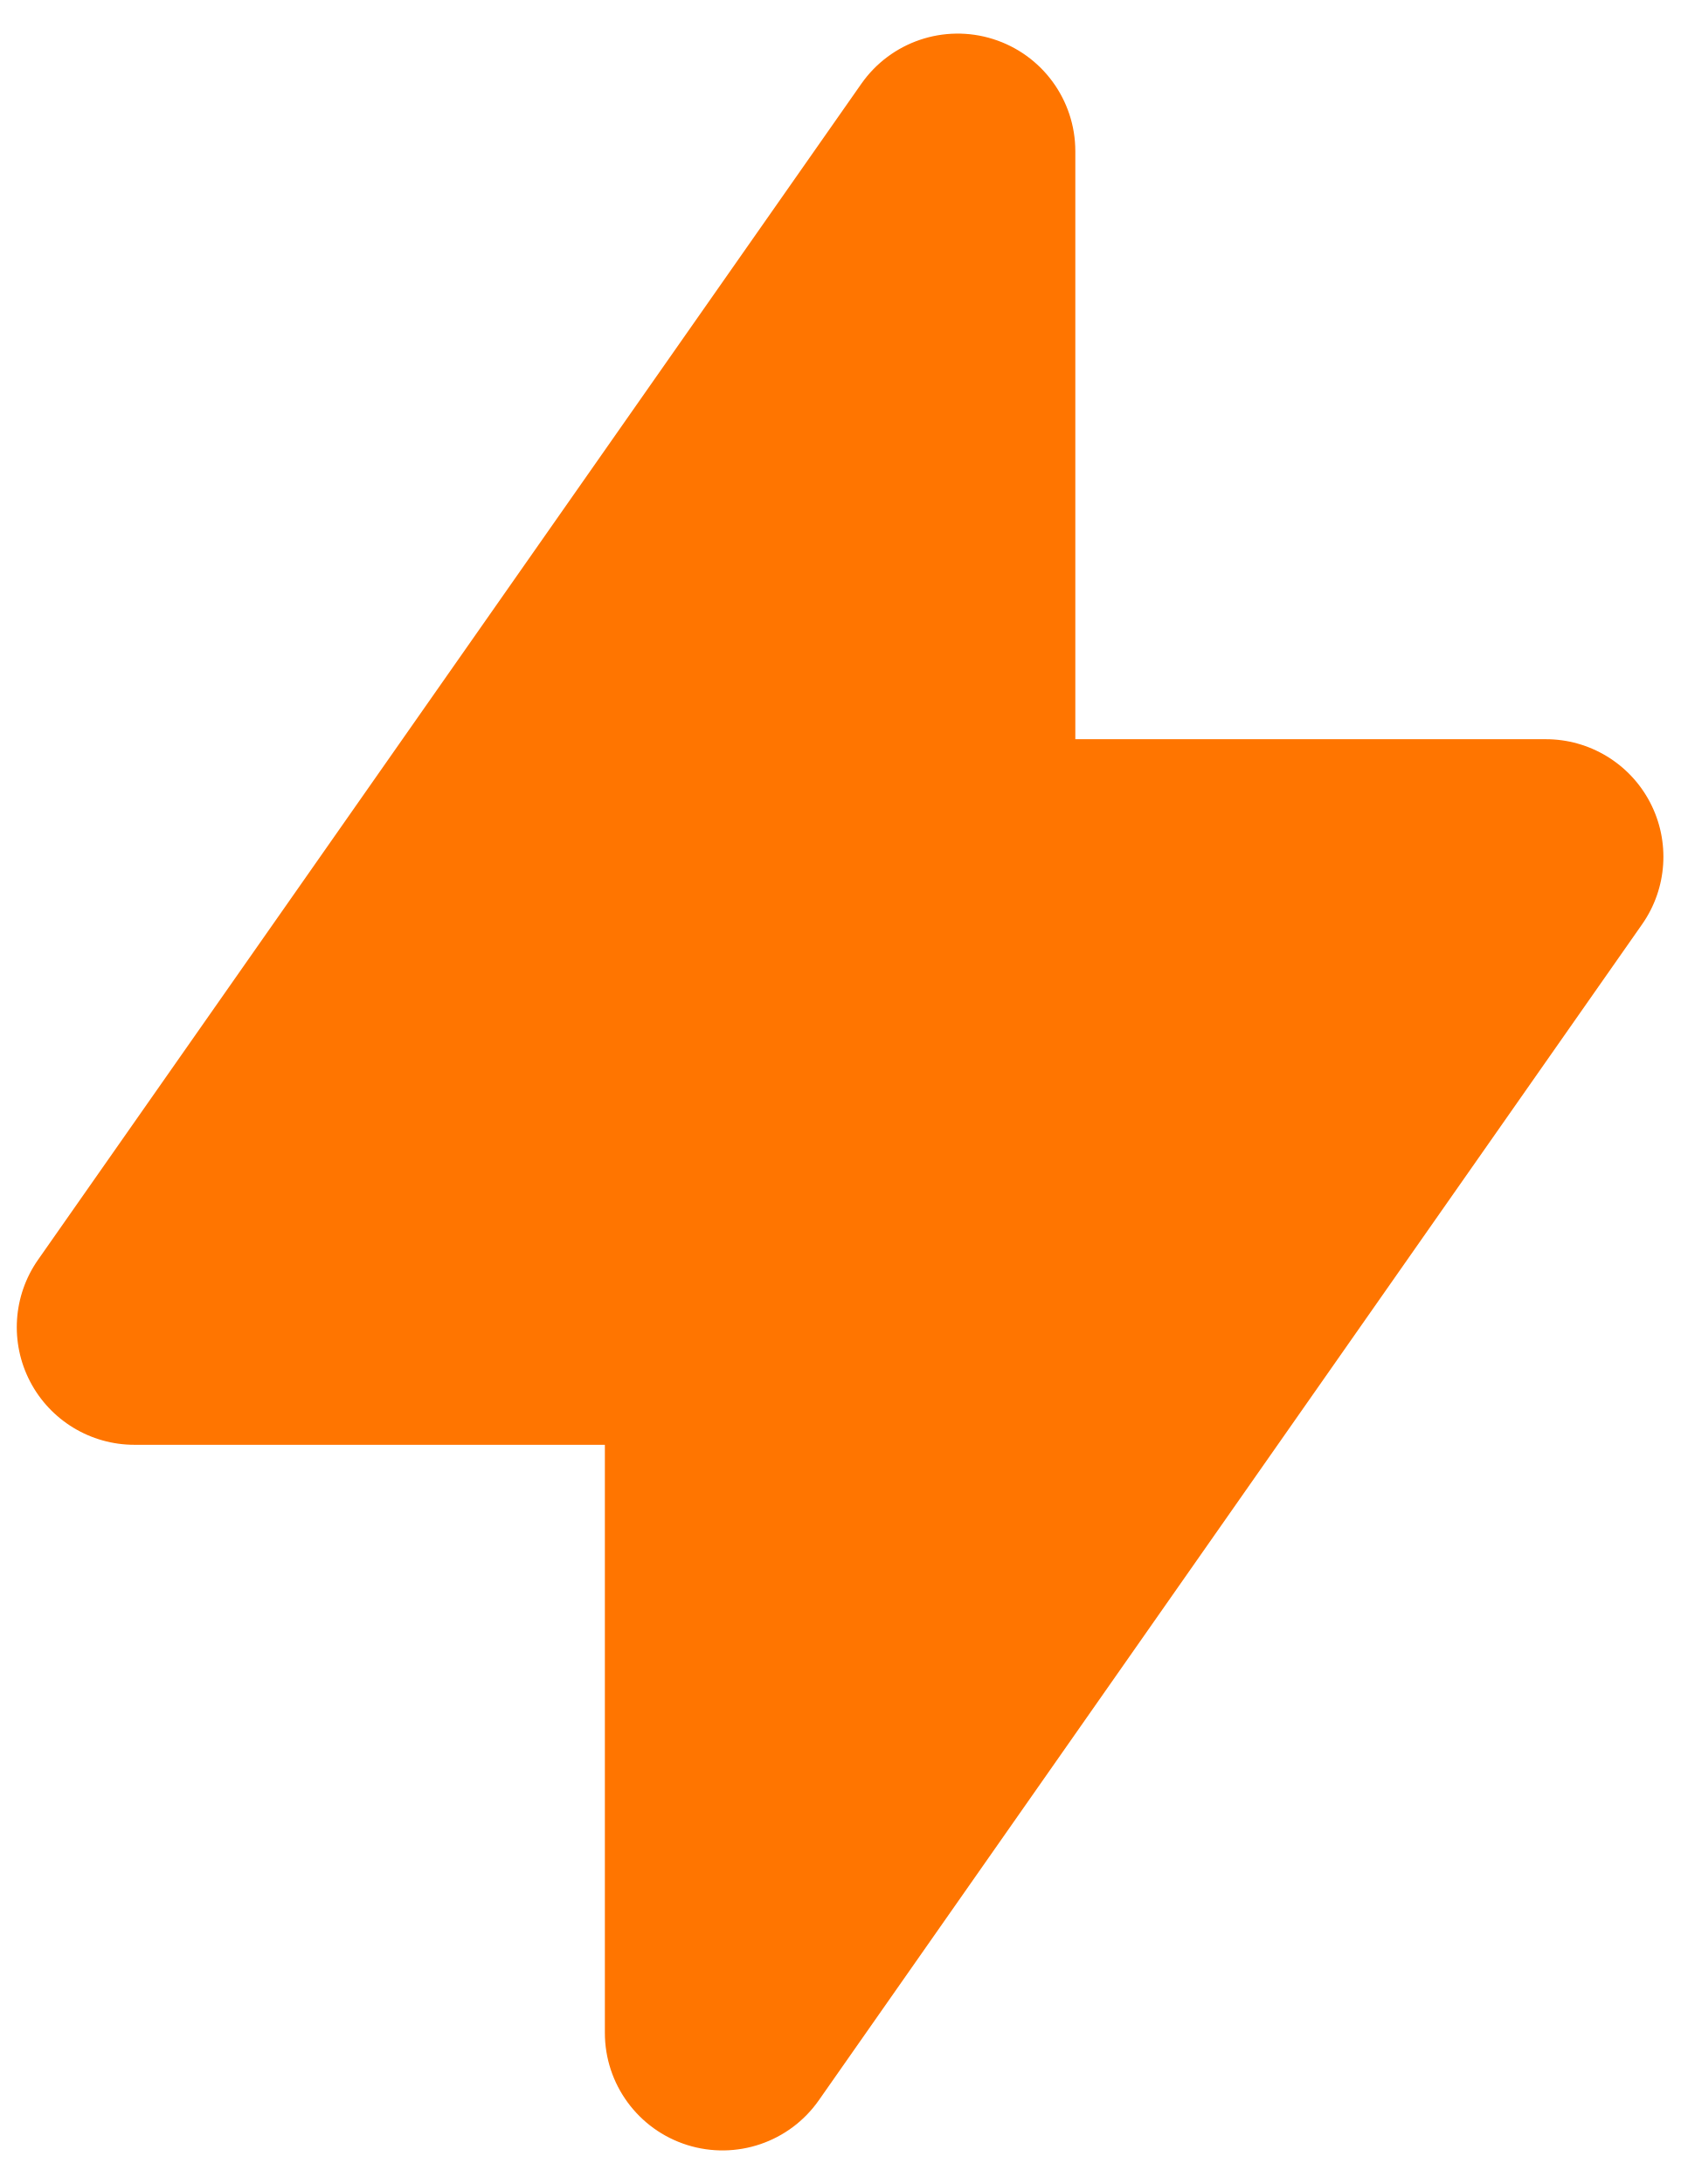
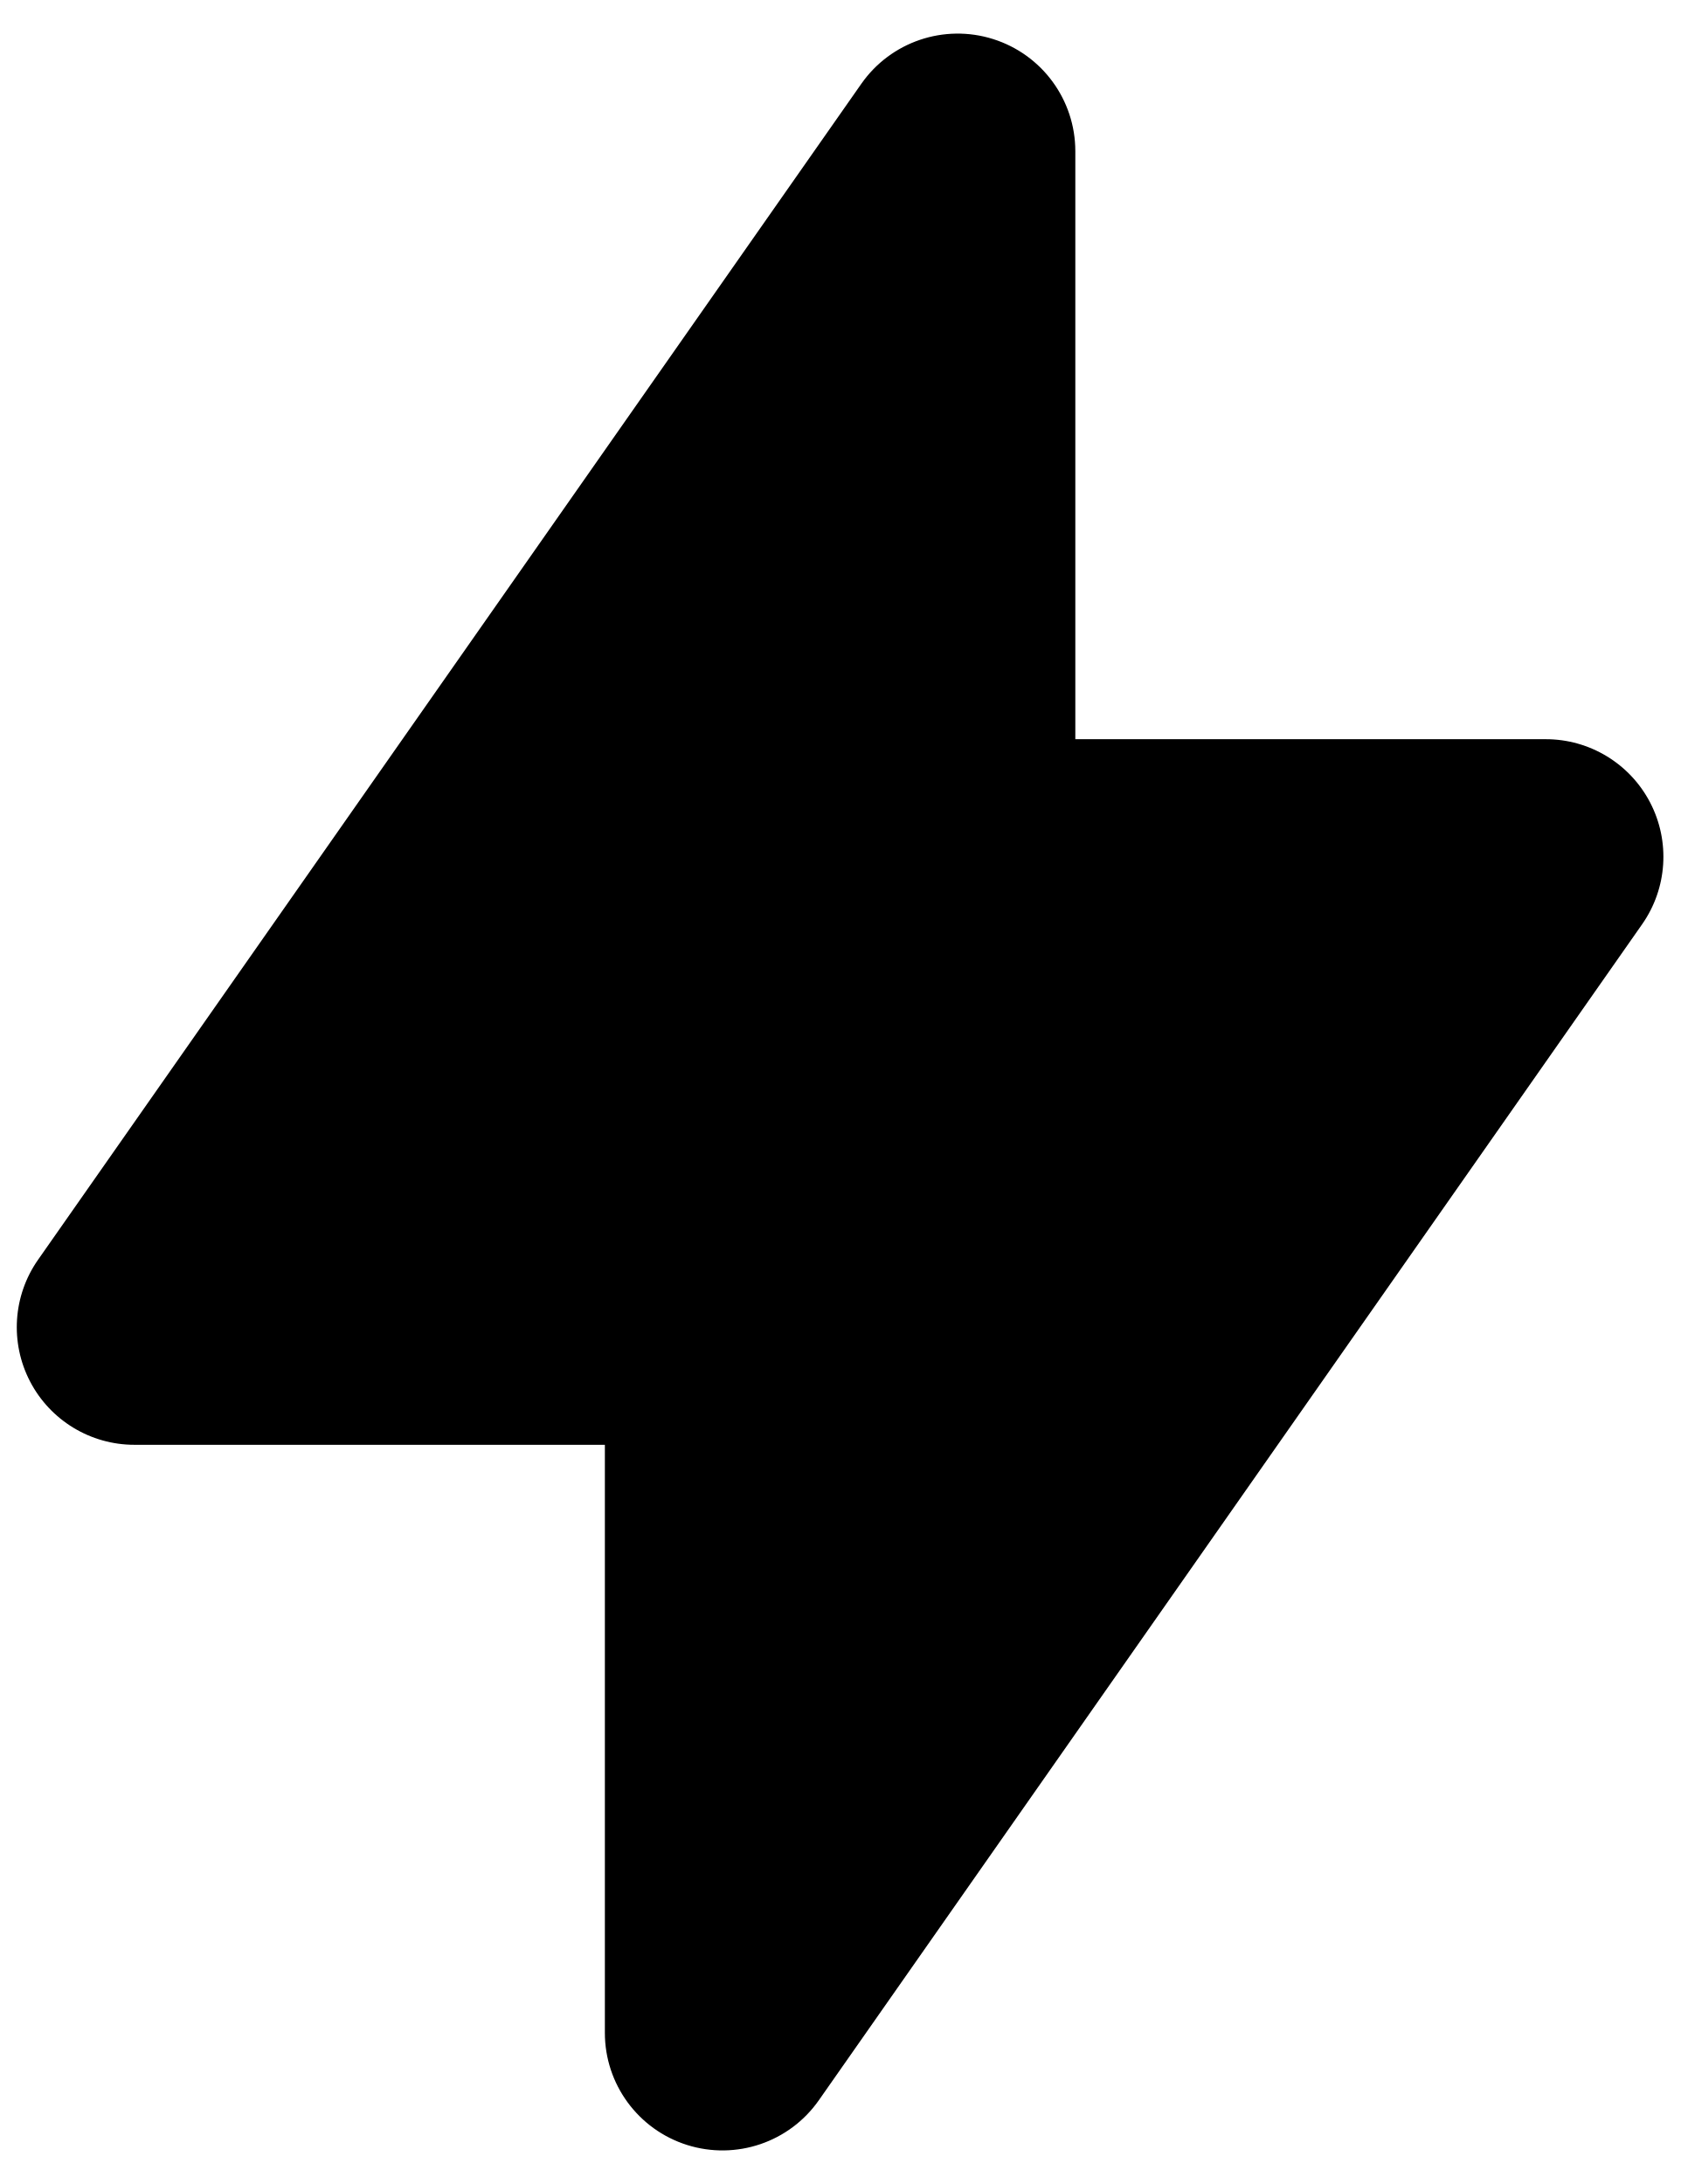
<svg xmlns="http://www.w3.org/2000/svg" width="40" height="52" fill="none">
-   <path fill="#FF7500" fill-rule="evenodd" d="M23.642.93A2.8 2.8 0 0 1 25.6 3.6v14h11.2a2.8 2.8 0 0 1 2.294 4.406l-19.6 28A2.8 2.8 0 0 1 14.4 48.4v-14H3.2a2.8 2.8 0 0 1-2.294-4.406l19.6-28A2.8 2.8 0 0 1 23.642.93Z" clip-rule="evenodd" />
+   <path fill="currentColor" fill-rule="evenodd" d="M23.642.93A2.8 2.8 0 0 1 25.6 3.6v14h11.2a2.8 2.8 0 0 1 2.294 4.406l-19.6 28A2.8 2.8 0 0 1 14.4 48.4v-14H3.2a2.8 2.8 0 0 1-2.294-4.406l19.6-28A2.8 2.8 0 0 1 23.642.93Z" clip-rule="evenodd" />
</svg>
